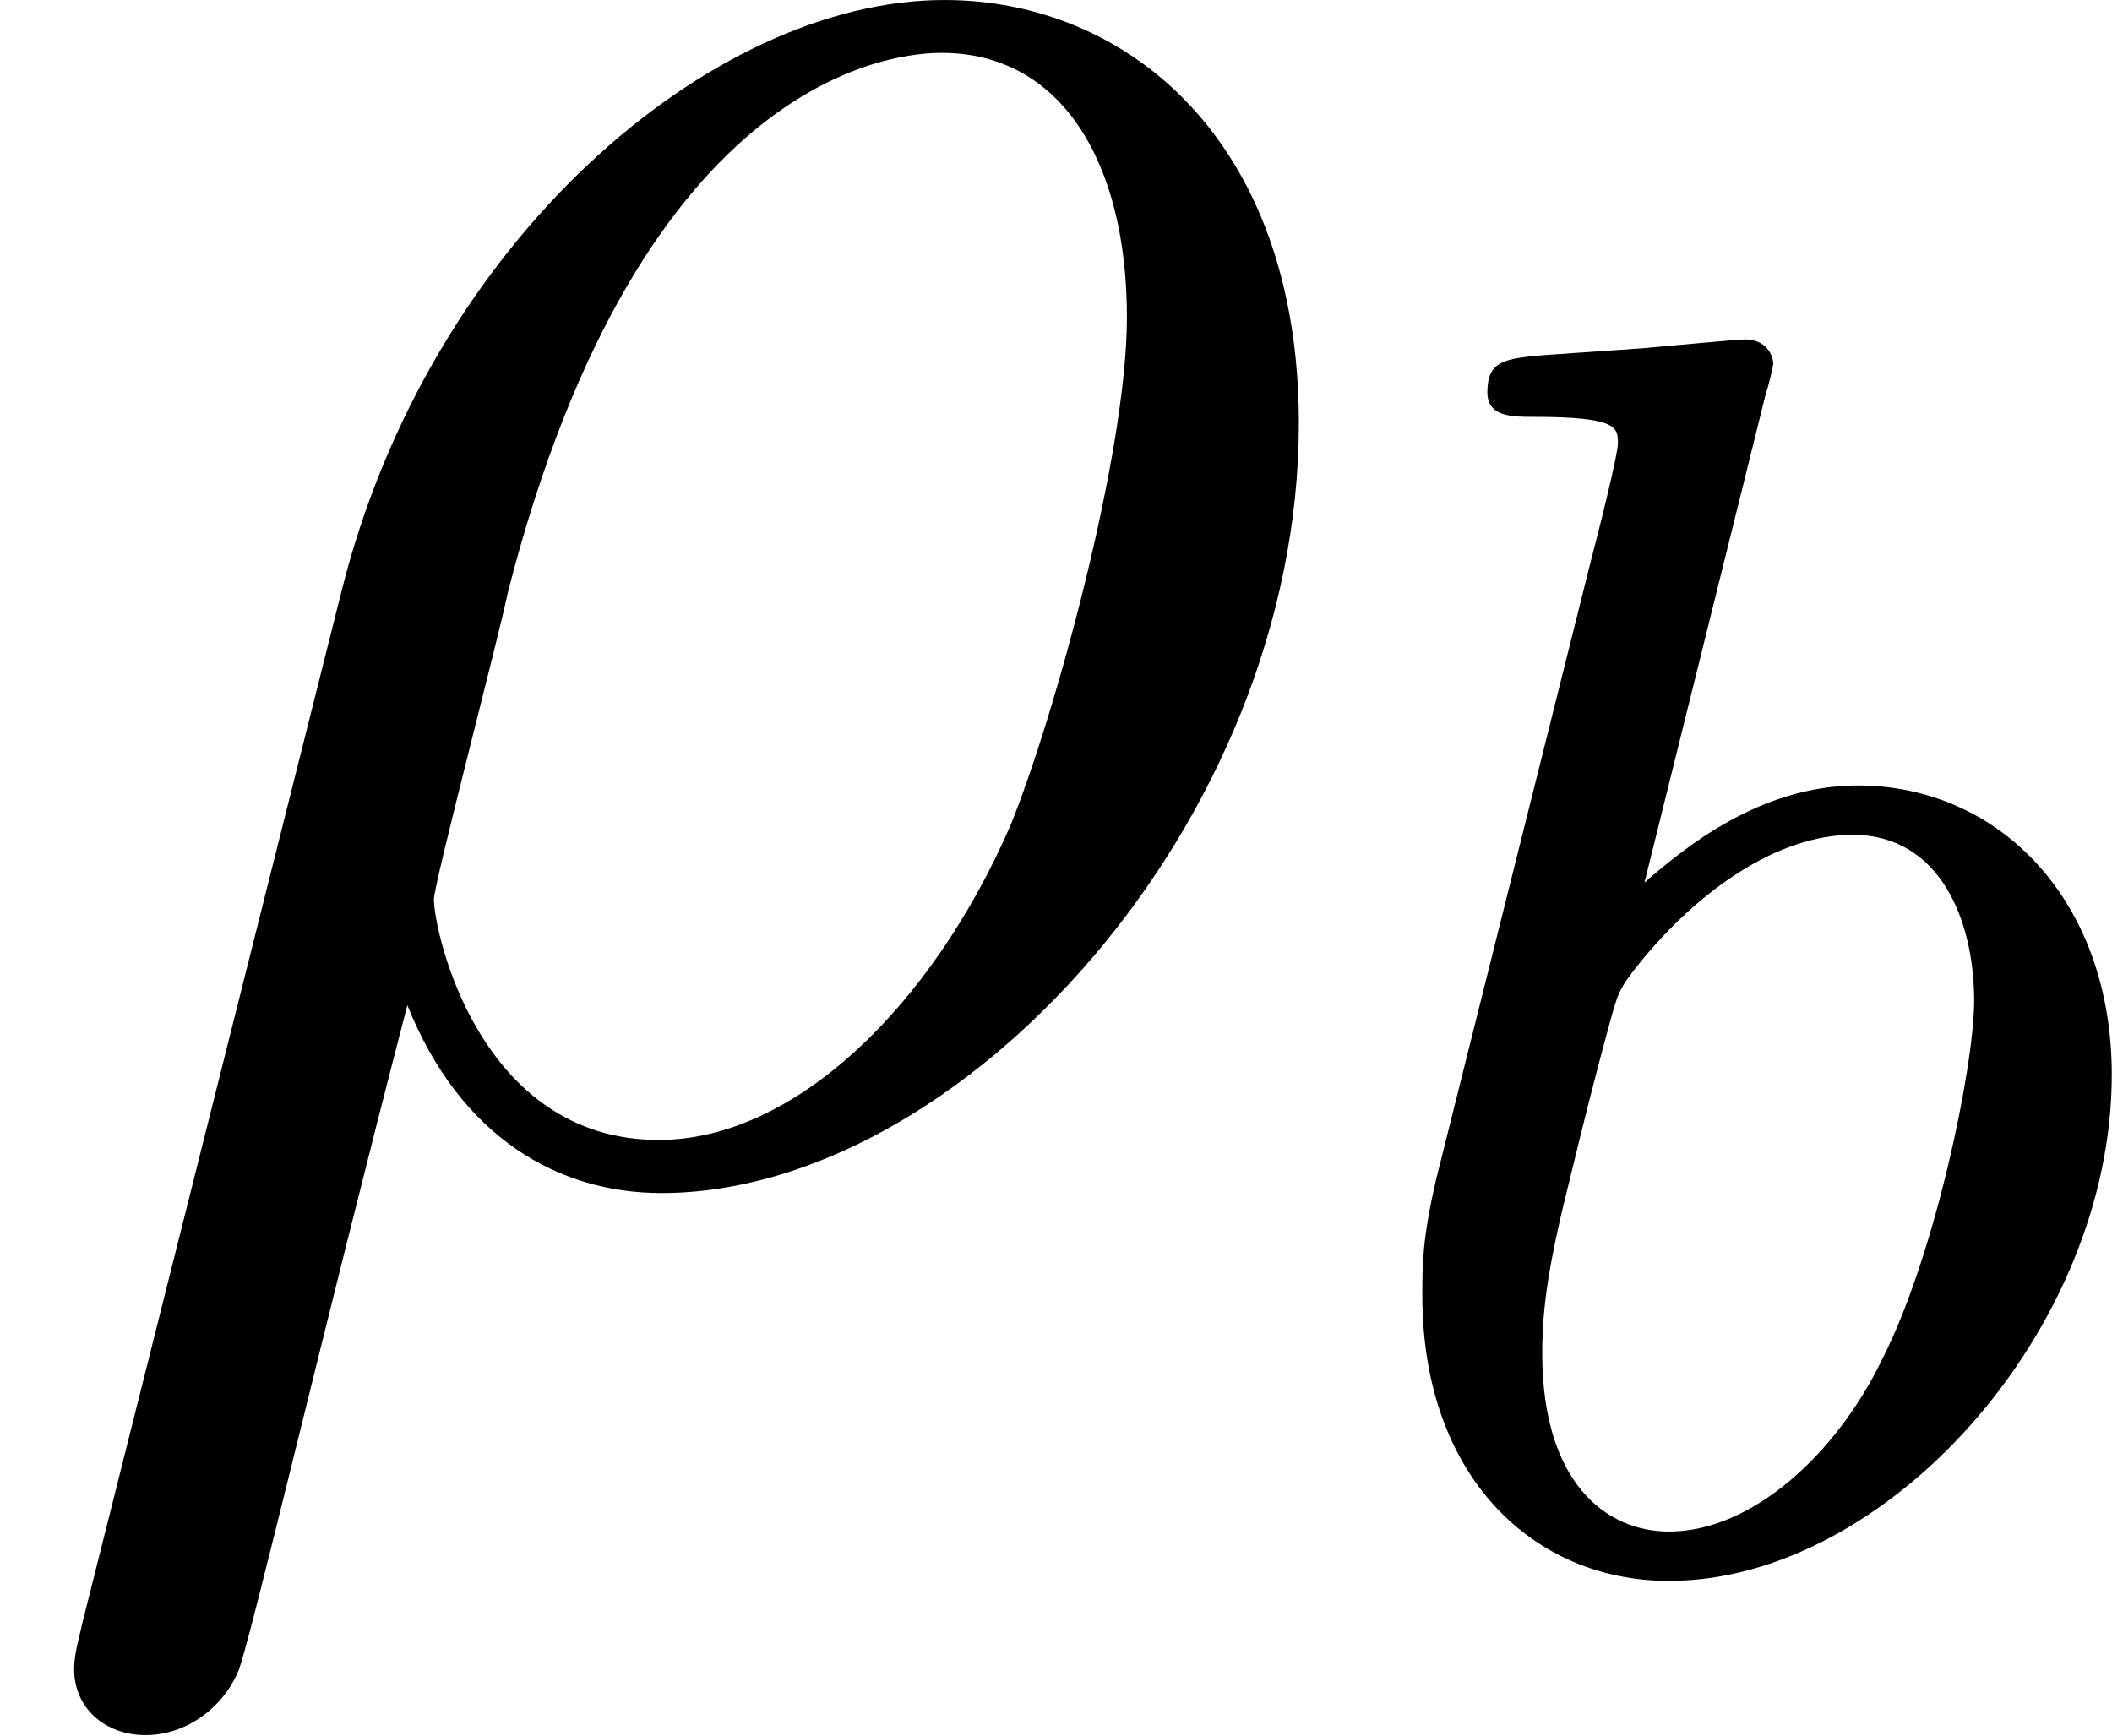
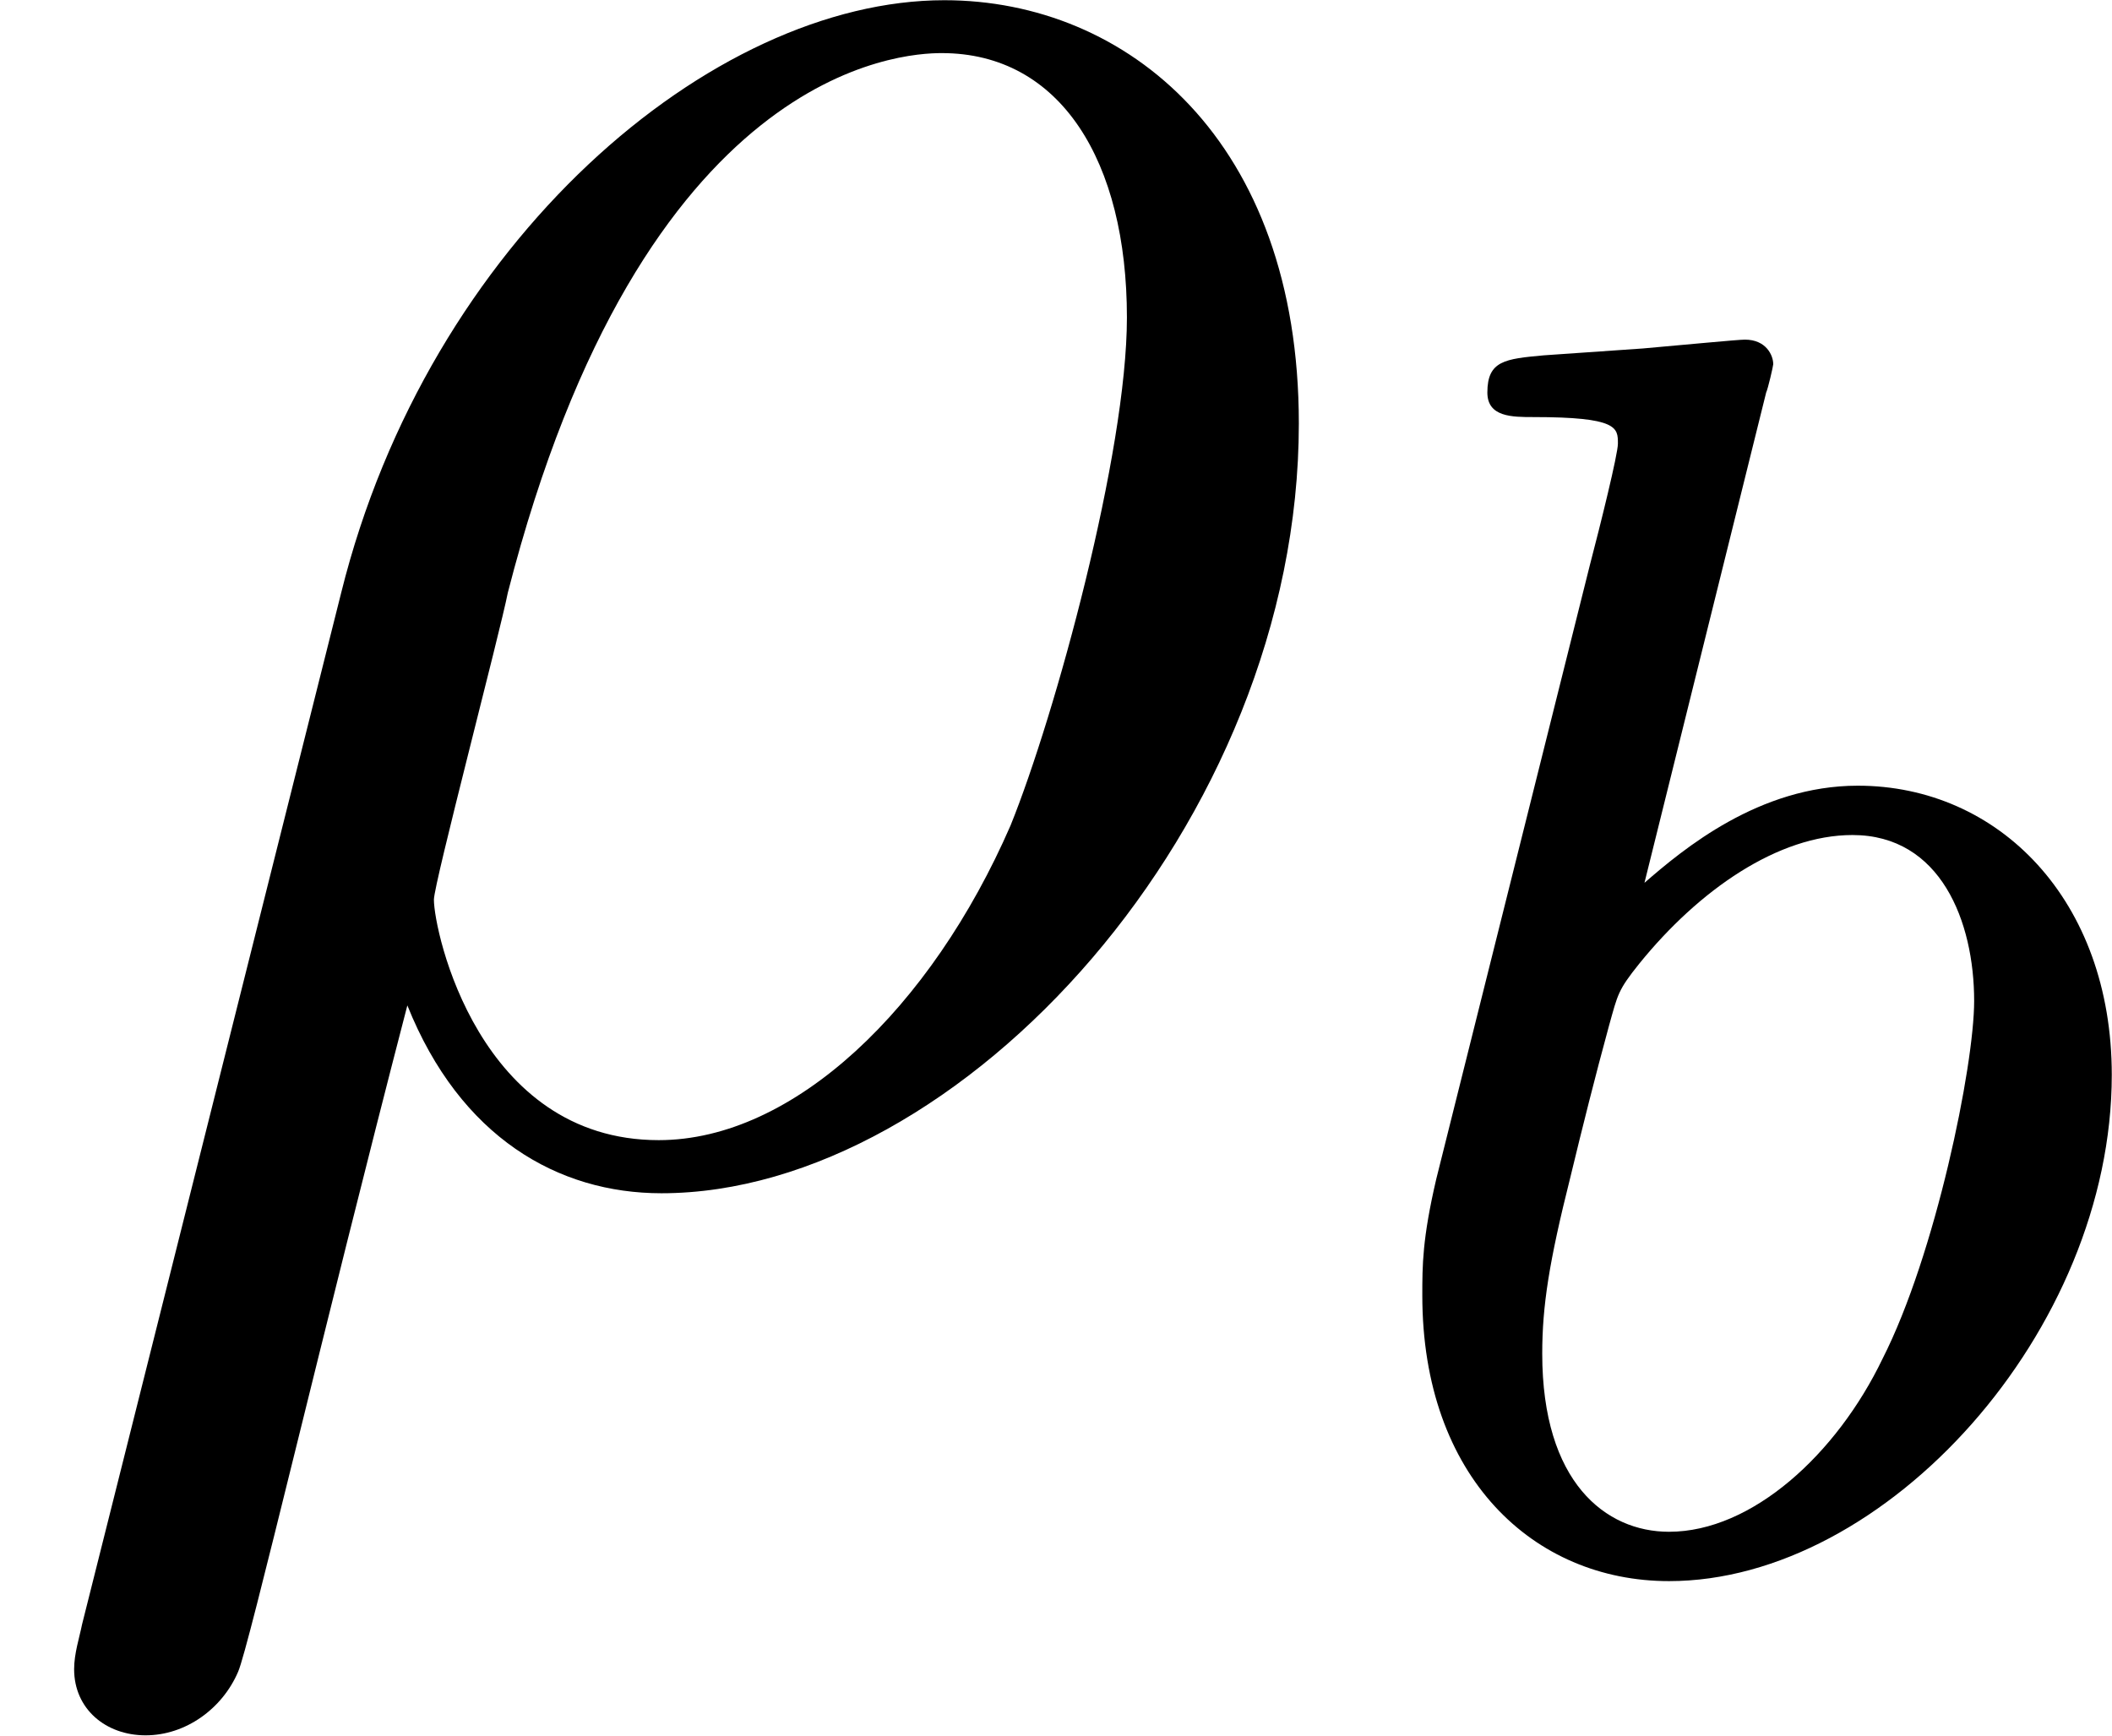
- <svg xmlns="http://www.w3.org/2000/svg" xmlns:xlink="http://www.w3.org/1999/xlink" version="1.1" width="9.545pt" height="7.843pt" viewBox="85.541 515.745 9.545 7.843">
+ <svg xmlns="http://www.w3.org/2000/svg" xmlns:xlink="http://www.w3.org/1999/xlink" version="1.1" width="9.545pt" height="7.843pt" viewBox="85.541 455.682 9.545 7.843">
  <defs>
    <path id="g10-98" d="M1.945-5.292C1.953-5.308 1.977-5.412 1.977-5.42C1.977-5.46 1.945-5.531 1.849-5.531C1.817-5.531 1.57-5.507 1.387-5.491L.94-5.46C.765-5.444 .685-5.436 .685-5.292C.685-5.181 .797-5.181 .893-5.181C1.275-5.181 1.275-5.133 1.275-5.061C1.275-5.013 1.196-4.694 1.148-4.511L.454-1.737C.391-1.467 .391-1.347 .391-1.211C.391-.391 .893 .08 1.506 .08C2.487 .08 3.507-1.052 3.507-2.208C3.507-2.997 2.997-3.515 2.359-3.515C1.913-3.515 1.57-3.228 1.395-3.076L1.945-5.292ZM1.506-.143C1.219-.143 .933-.367 .933-.948C.933-1.164 .964-1.363 1.06-1.745C1.116-1.977 1.172-2.2 1.235-2.431C1.275-2.574 1.275-2.59 1.371-2.71C1.642-3.045 2-3.292 2.335-3.292C2.734-3.292 2.885-2.901 2.885-2.542C2.885-2.248 2.71-1.395 2.471-.925C2.264-.494 1.881-.143 1.506-.143Z" />
    <path id="g11-26" d="M.371 2.068C.359 2.128 .335 2.2 .335 2.271C.335 2.451 .478 2.57 .658 2.57S1.004 2.451 1.076 2.283C1.124 2.176 1.459 .741 1.841-.729C2.08-.132 2.523 .12 2.989 .12C4.34 .12 5.87-1.554 5.87-3.359C5.87-4.639 5.093-5.272 4.268-5.272C3.216-5.272 1.937-4.184 1.542-2.594L.371 2.068ZM2.977-.12C2.164-.12 1.961-1.064 1.961-1.207C1.961-1.279 2.26-2.415 2.295-2.594C2.905-4.973 4.077-5.033 4.256-5.033C4.794-5.033 5.093-4.543 5.093-3.838C5.093-3.228 4.77-2.044 4.567-1.542C4.208-.717 3.587-.12 2.977-.12Z" />
  </defs>
  <g id="page1">
-     <use x="85.541" y="521.017" xlink:href="#g11-26" />
-     <use x="91.578" y="522.81" xlink:href="#g10-98" />
+     <use x="85.541" y="460.955" xlink:href="#g11-26" />
+     <use x="91.578" y="462.748" xlink:href="#g10-98" />
  </g>
</svg>
